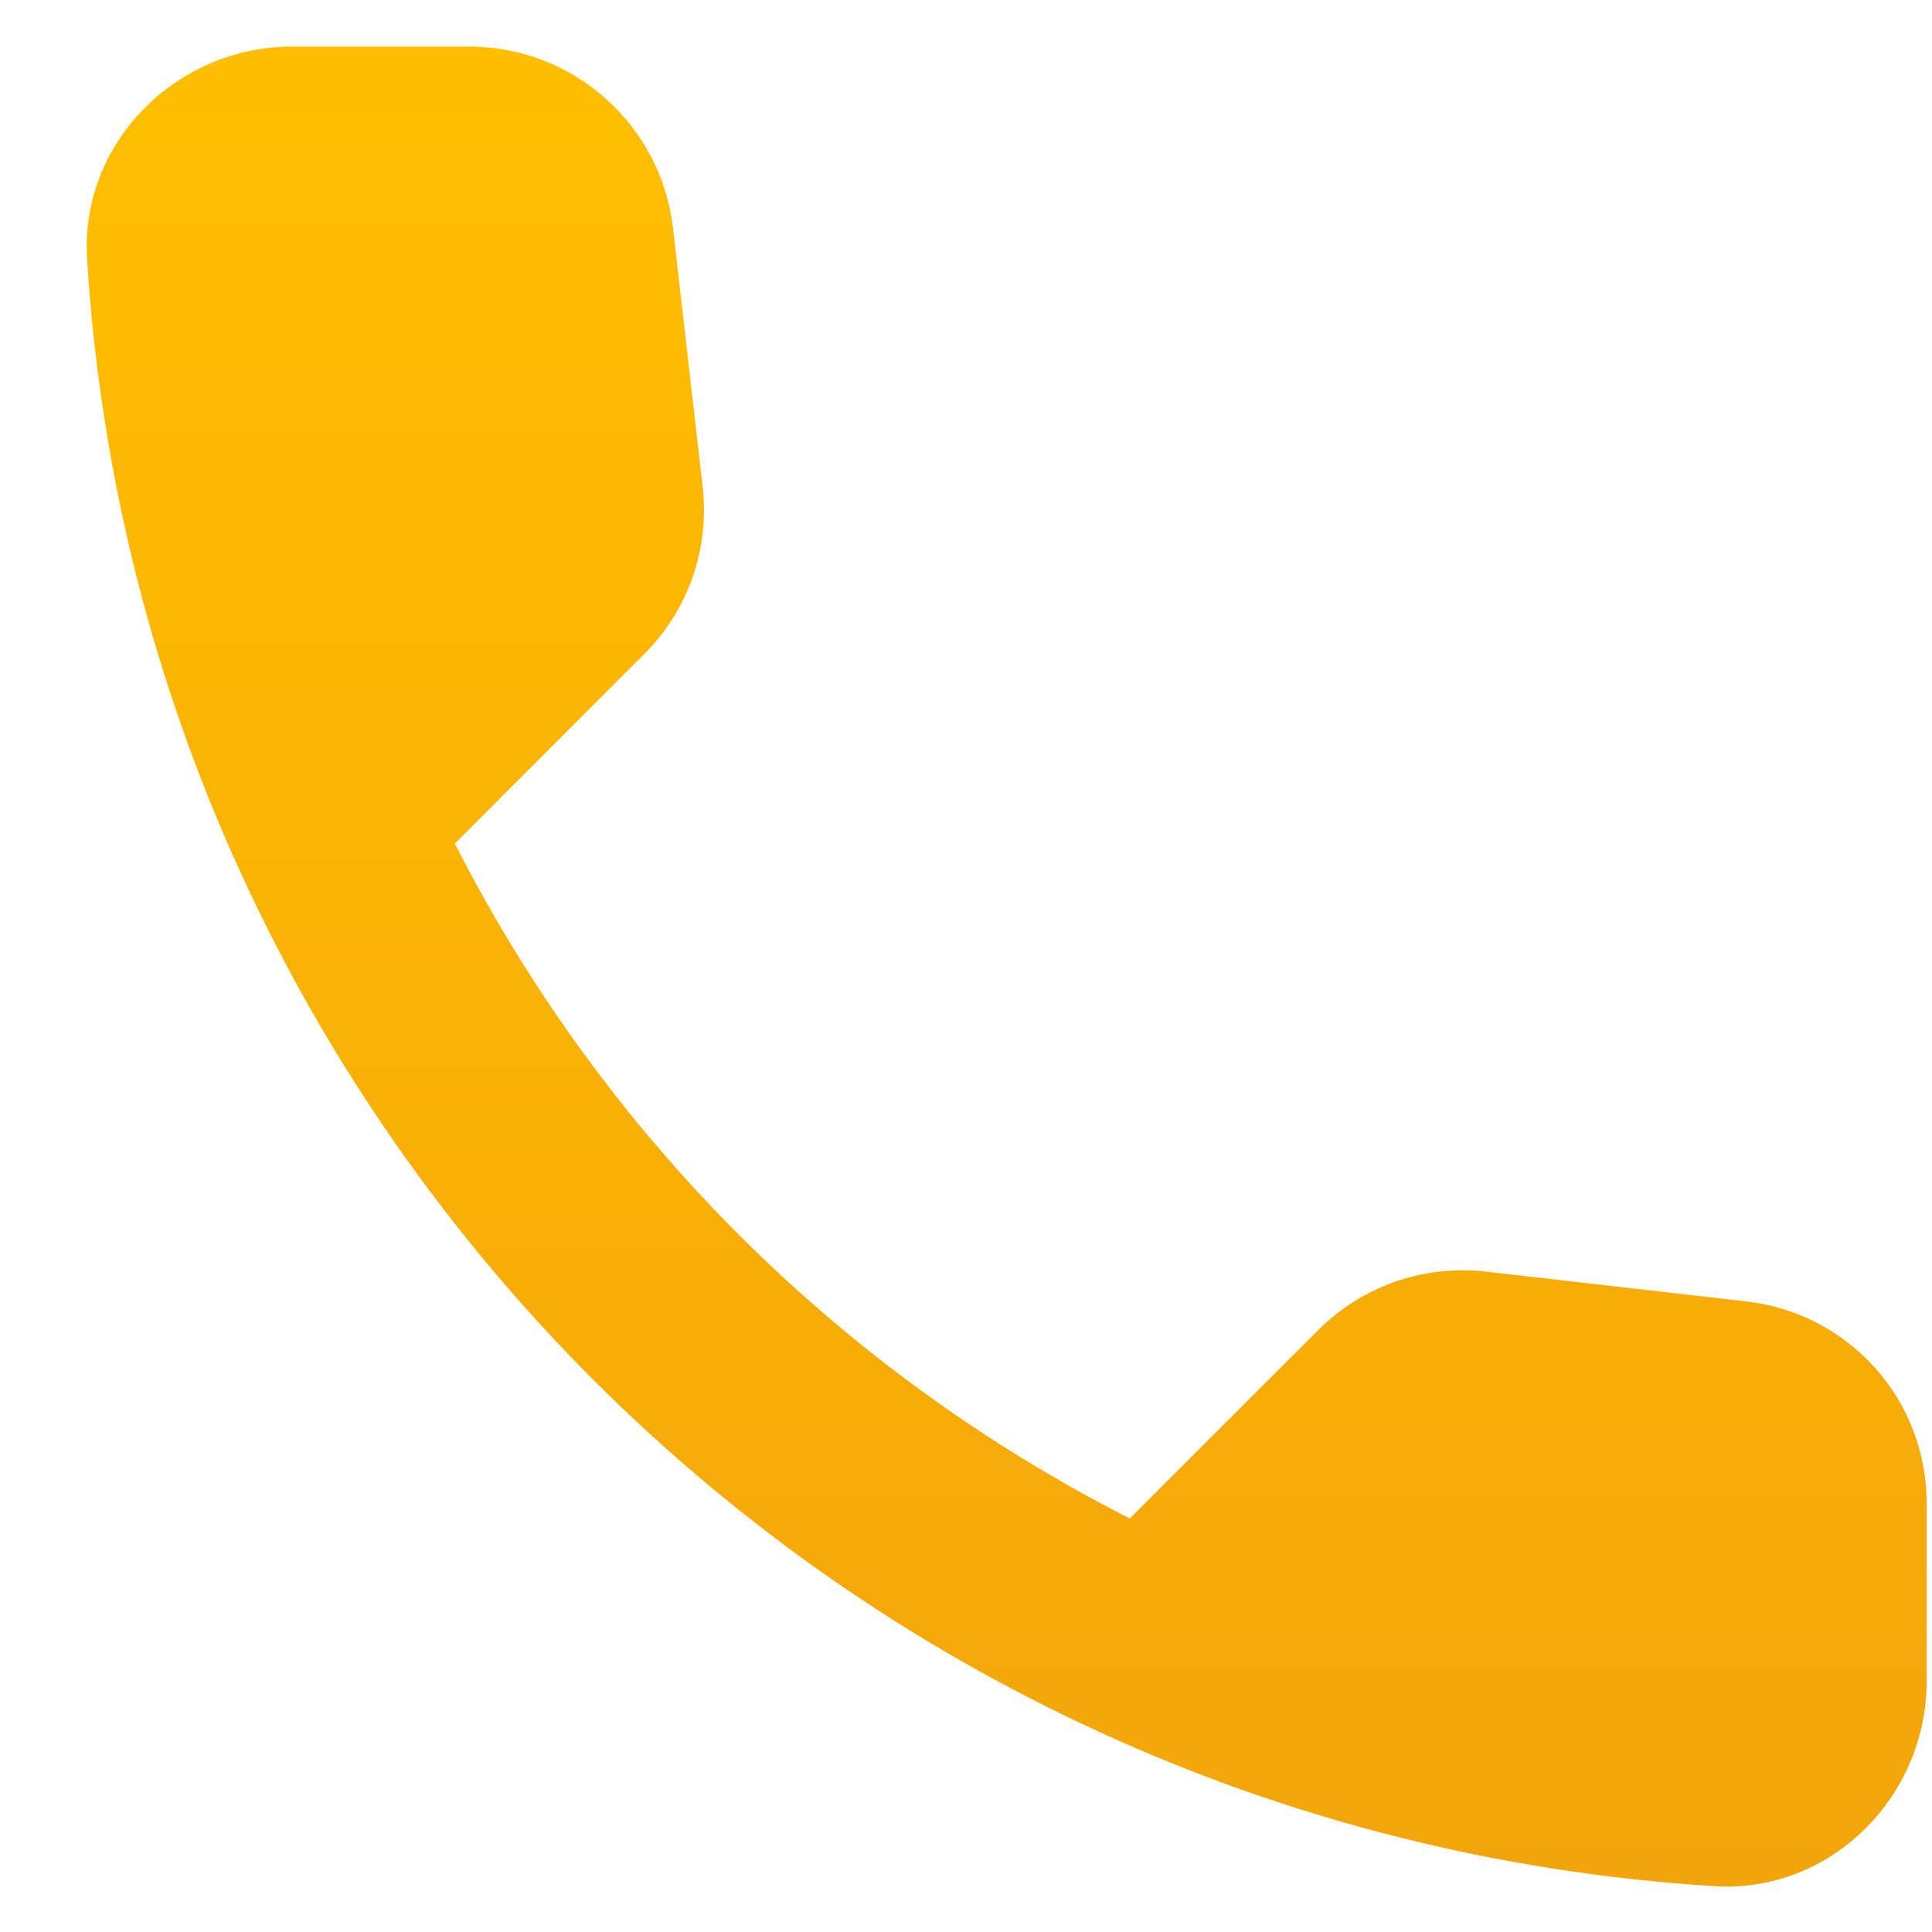
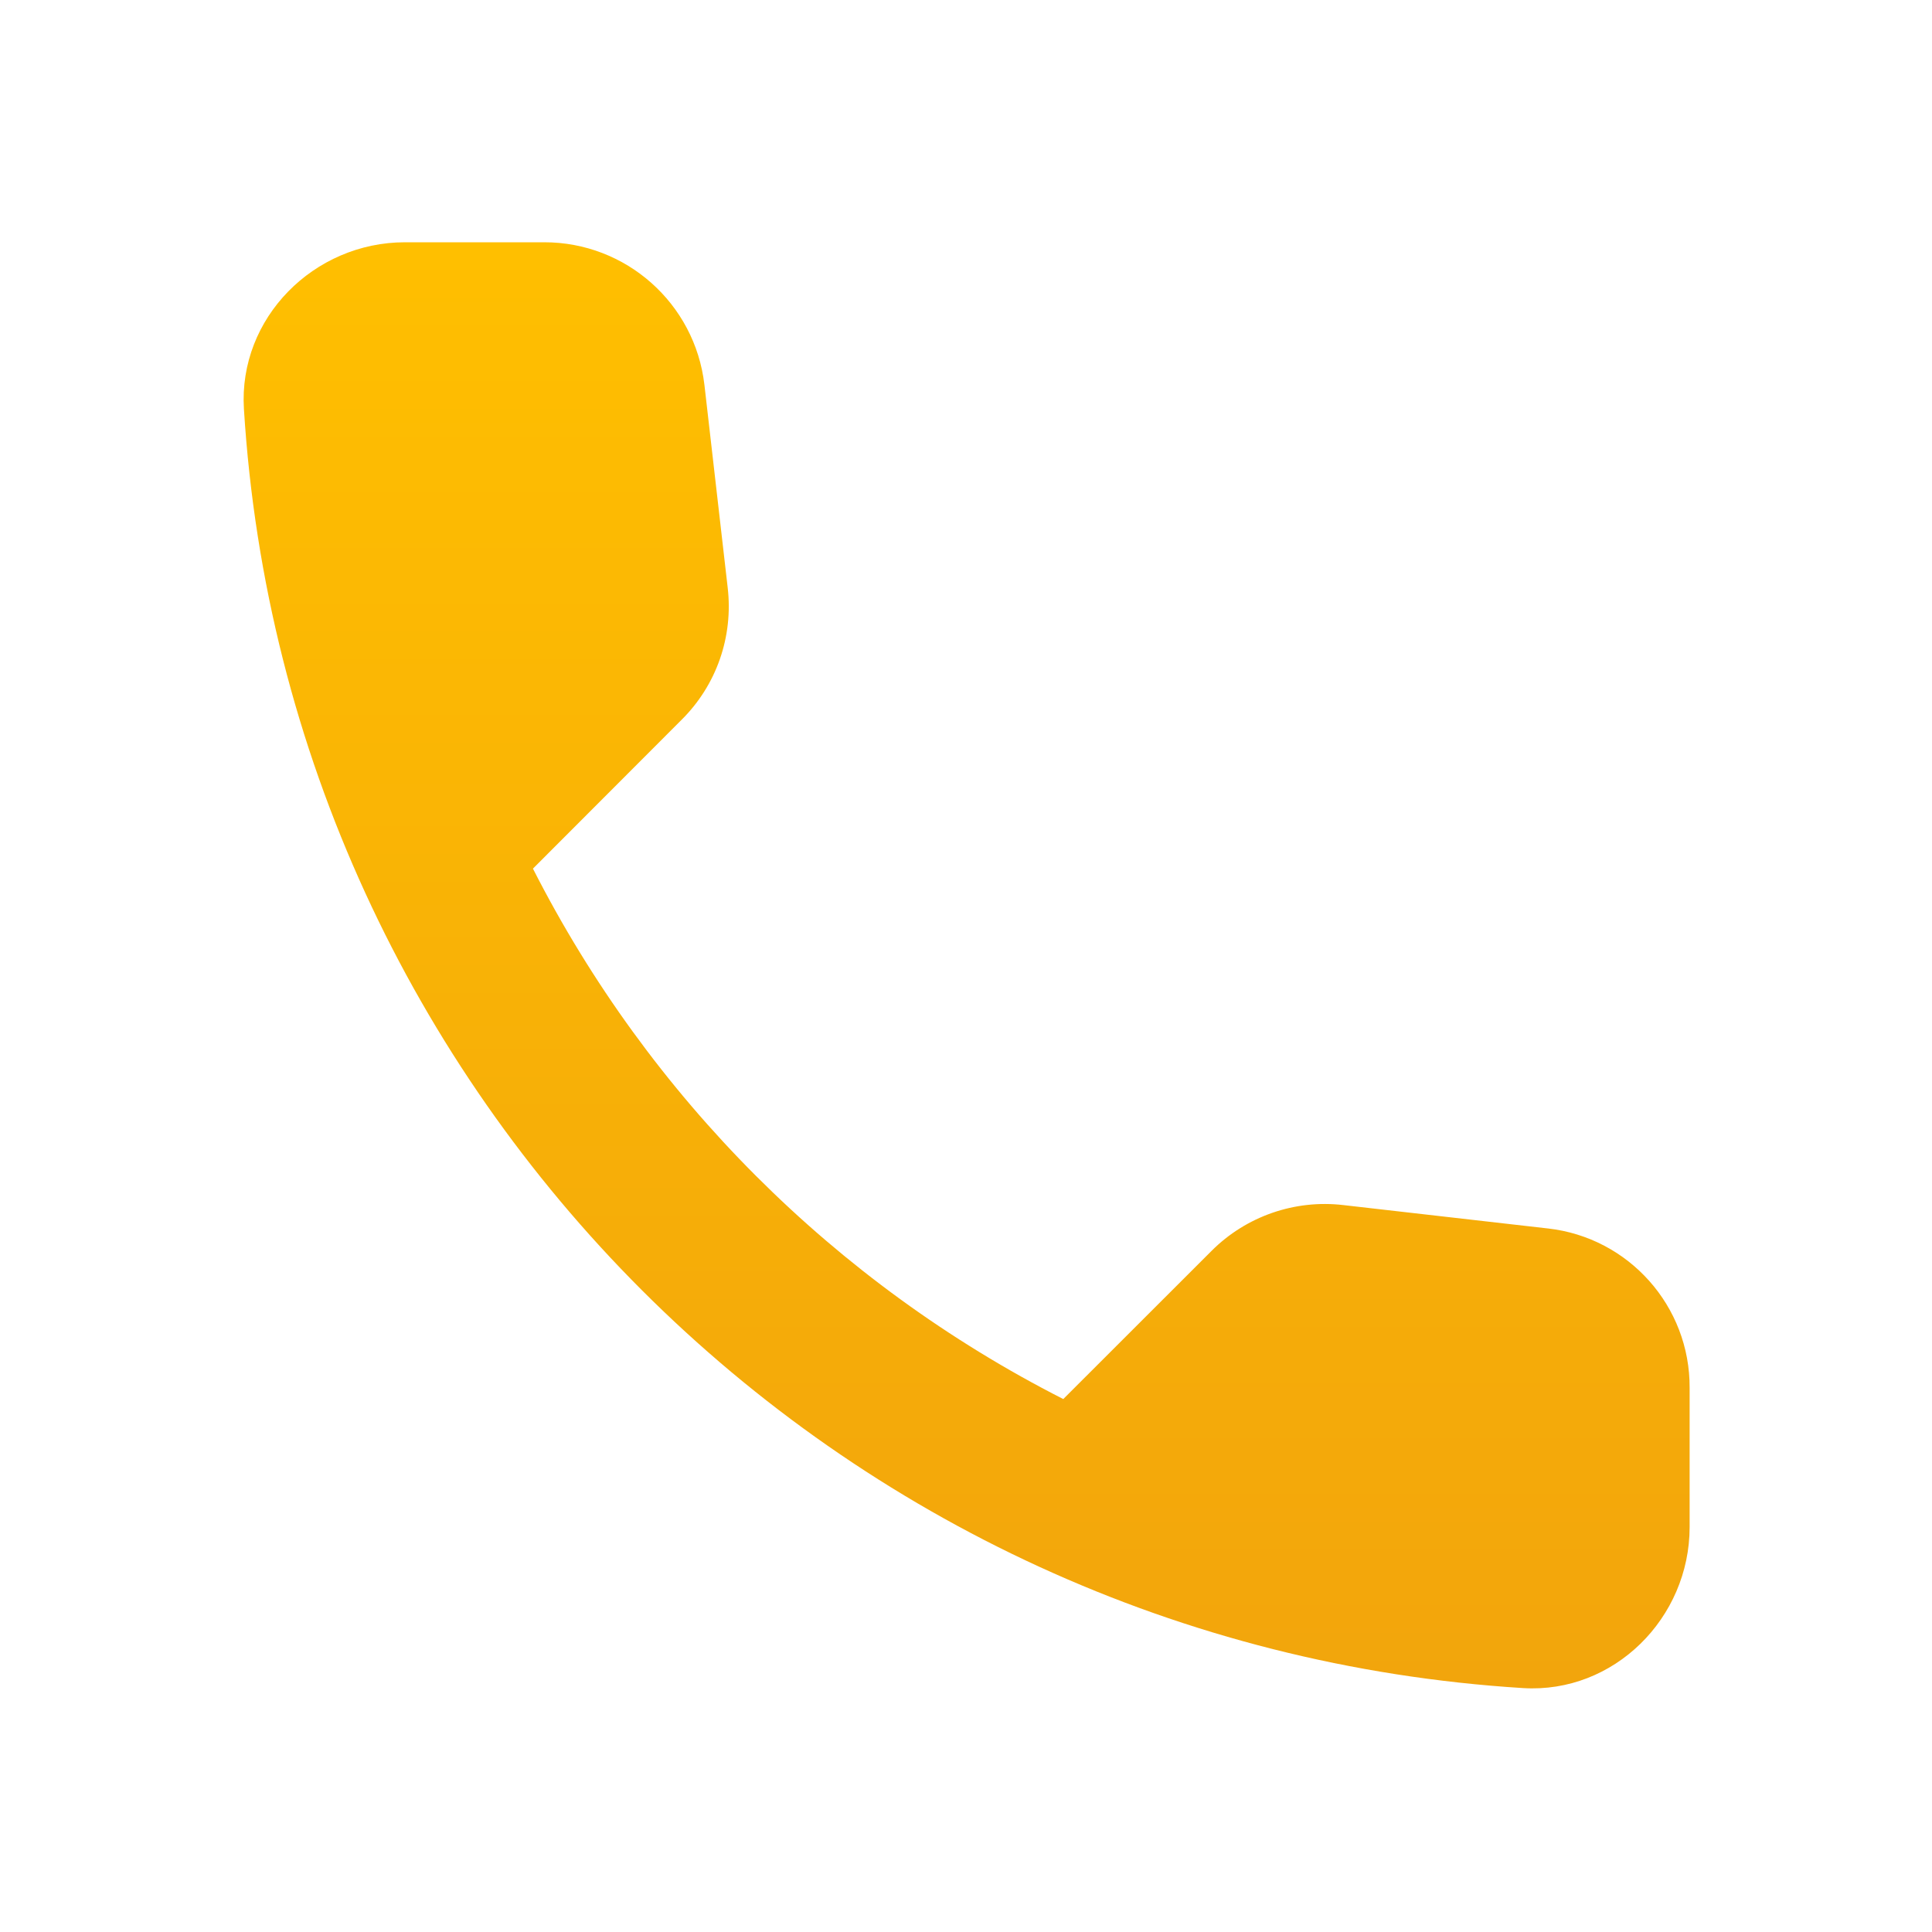
- <svg xmlns="http://www.w3.org/2000/svg" width="21" height="21" viewBox="0 0 21 21" fill="none">
-   <path d="M18.982 14.146L16.154 13.822C15.822 13.784 15.485 13.82 15.169 13.93C14.853 14.04 14.566 14.22 14.329 14.457L12.28 16.505C9.12 14.898 6.551 12.329 4.944 9.169L7.003 7.109C7.482 6.631 7.716 5.963 7.637 5.283L7.315 2.477C7.252 1.934 6.991 1.433 6.582 1.07C6.174 0.706 5.646 0.506 5.099 0.506H3.174C1.915 0.506 0.869 1.554 0.946 2.811C1.537 12.319 9.14 19.912 18.638 20.502C19.895 20.58 20.942 19.534 20.942 18.275V16.35C20.945 15.806 20.747 15.279 20.385 14.872C20.023 14.466 19.523 14.207 18.982 14.146Z" fill="url(#paint0_linear_7_1810)" />
+ <svg xmlns="http://www.w3.org/2000/svg" width="20" height="20" fill="none">
+   <path d="m16.024 12.717-2.117-.242a1.657 1.657 0 0 0-1.366.475l-1.534 1.533a12.538 12.538 0 0 1-5.49-5.491l1.54-1.542c.36-.358.535-.858.476-1.367l-.241-2.1a1.668 1.668 0 0 0-1.66-1.475h-1.44c-.942 0-1.725.784-1.667 1.725.442 7.117 6.133 12.8 13.242 13.242.94.058 1.724-.725 1.724-1.667v-1.441a1.652 1.652 0 0 0-1.466-1.65Z" fill="url(#a)" />
  <defs>
-     <linearGradient id="paint0_linear_7_1810" x1="10.989" y1="0.506" x2="10.989" y2="20.506" gradientUnits="userSpaceOnUse">
+     <linearGradient id="a" x1="10.007" y1="2.508" x2="10.007" y2="17.478" gradientUnits="userSpaceOnUse">
      <stop stop-color="#FFBF00" />
-       <stop offset="1" stop-color="#F2A50A" />
+       <stop offset="1" stop-color="#F2A50C" />
    </linearGradient>
  </defs>
</svg>
